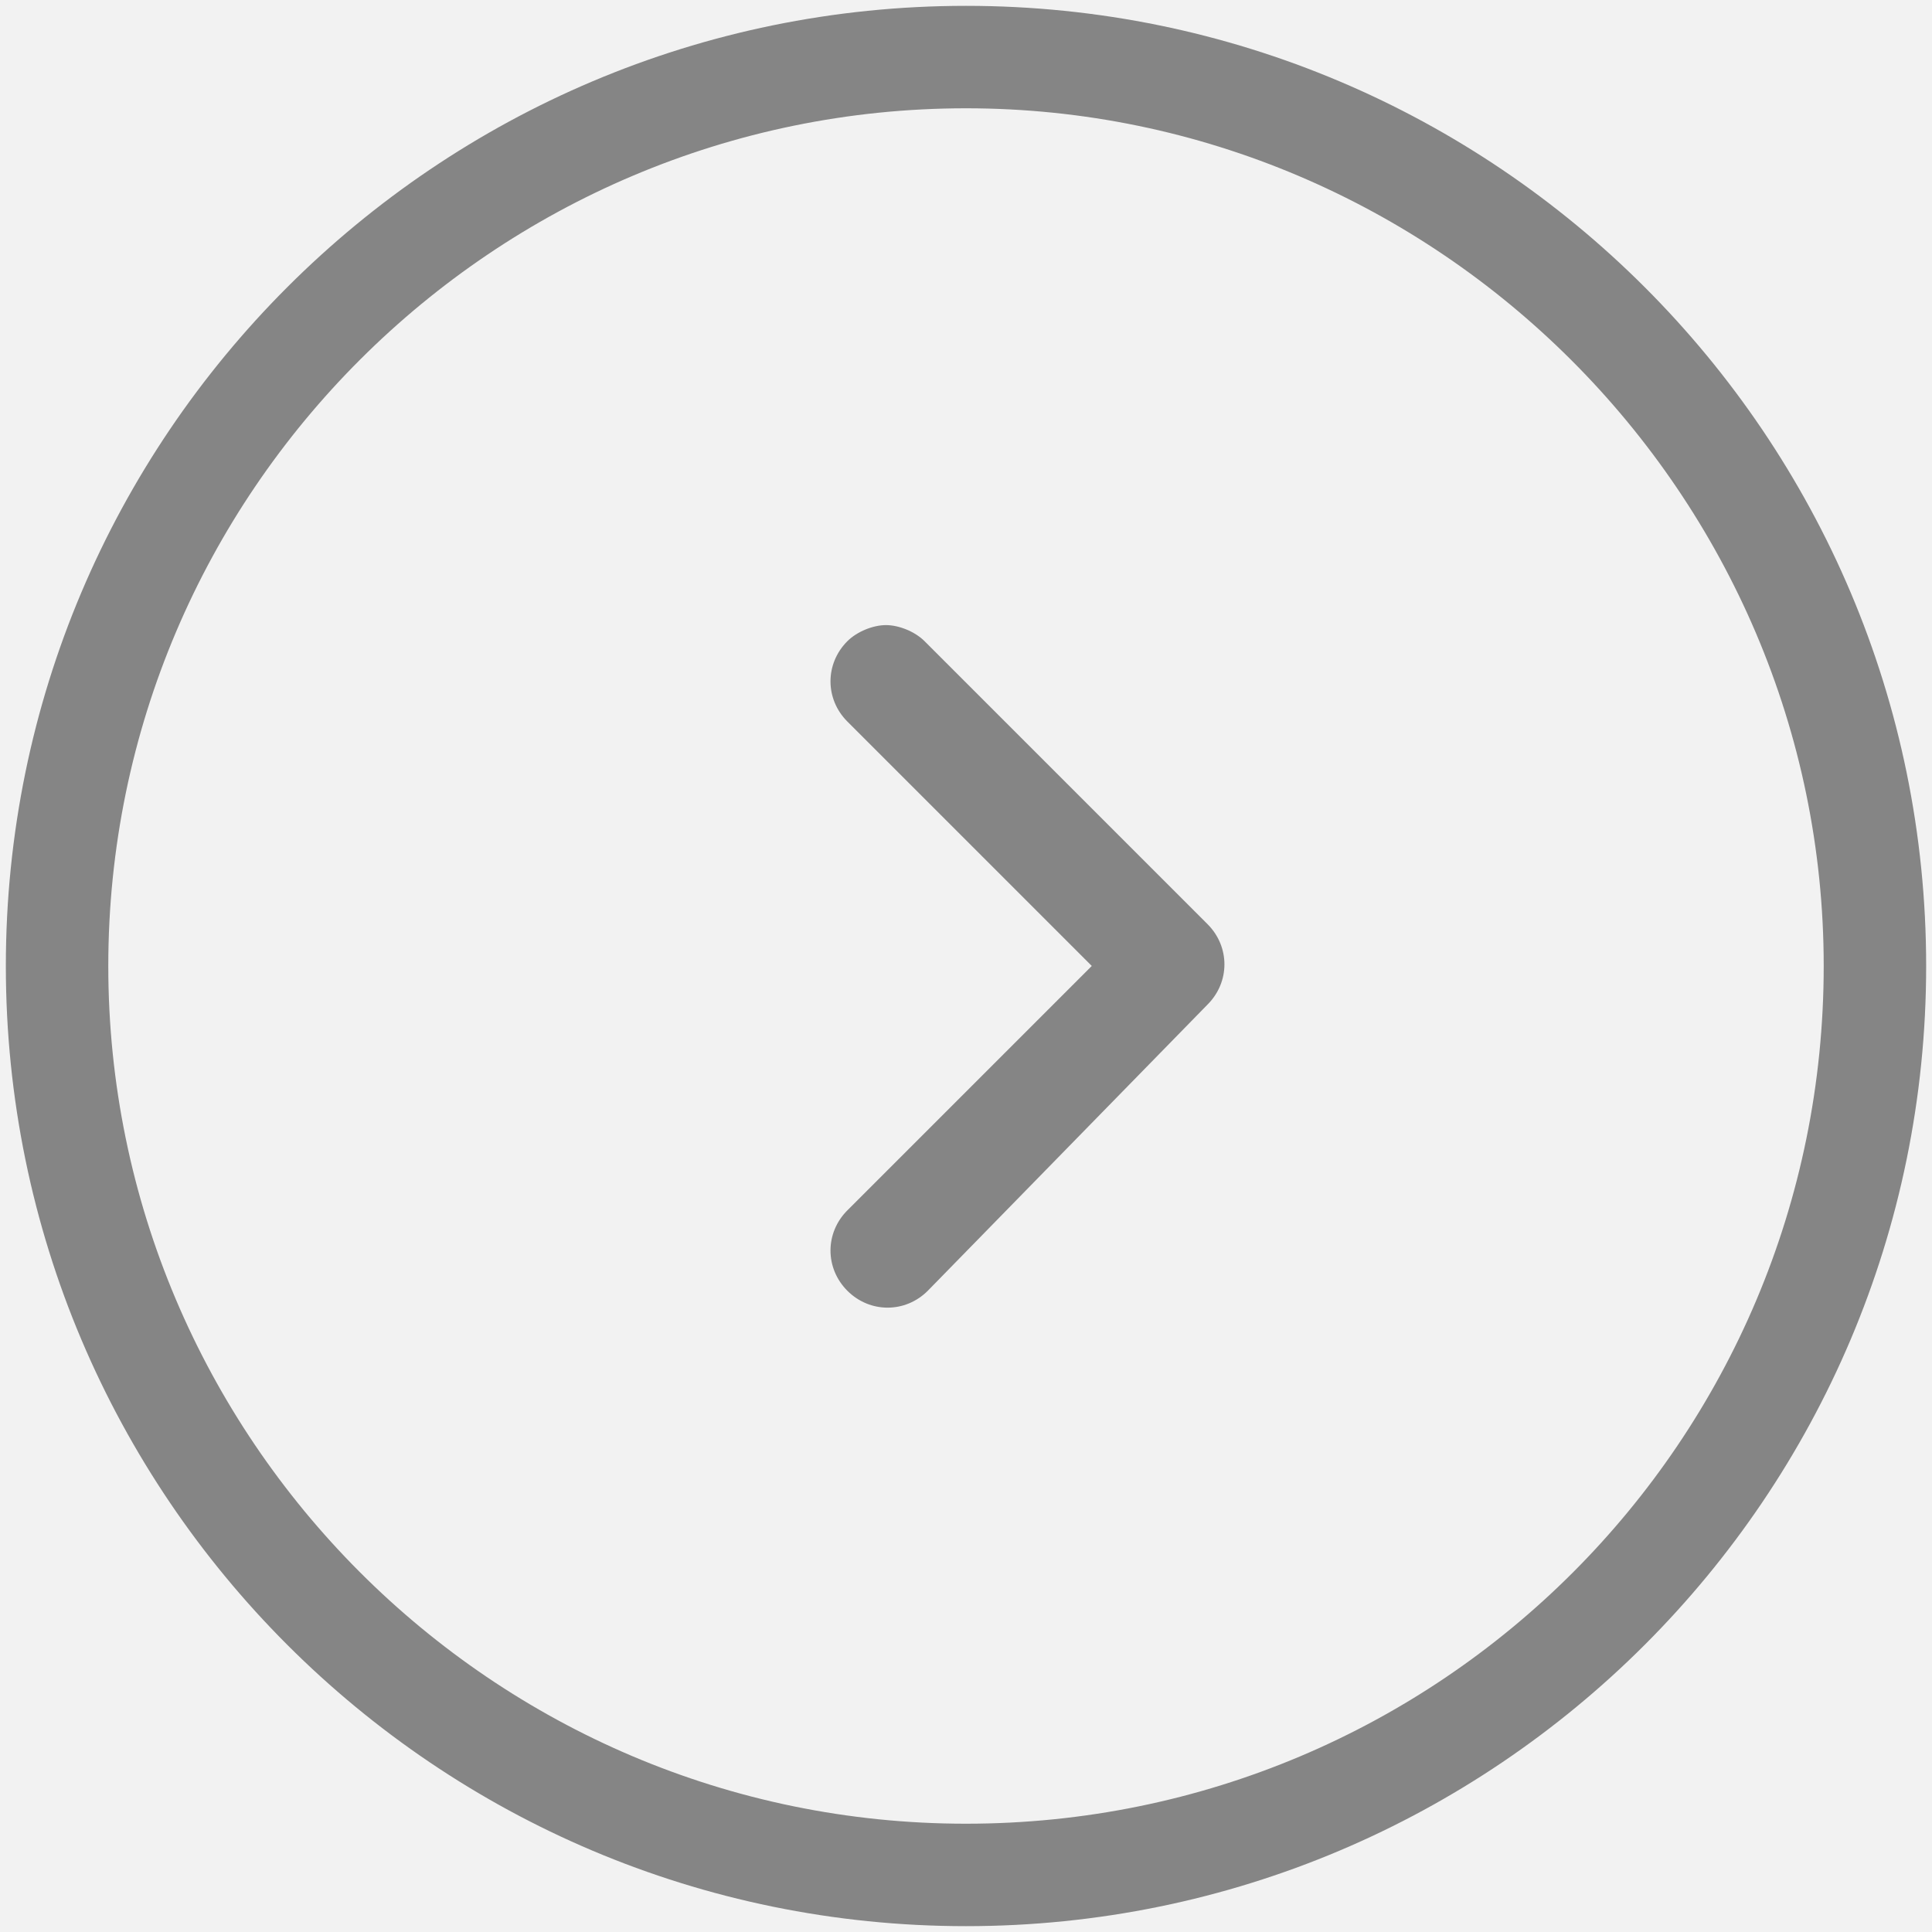
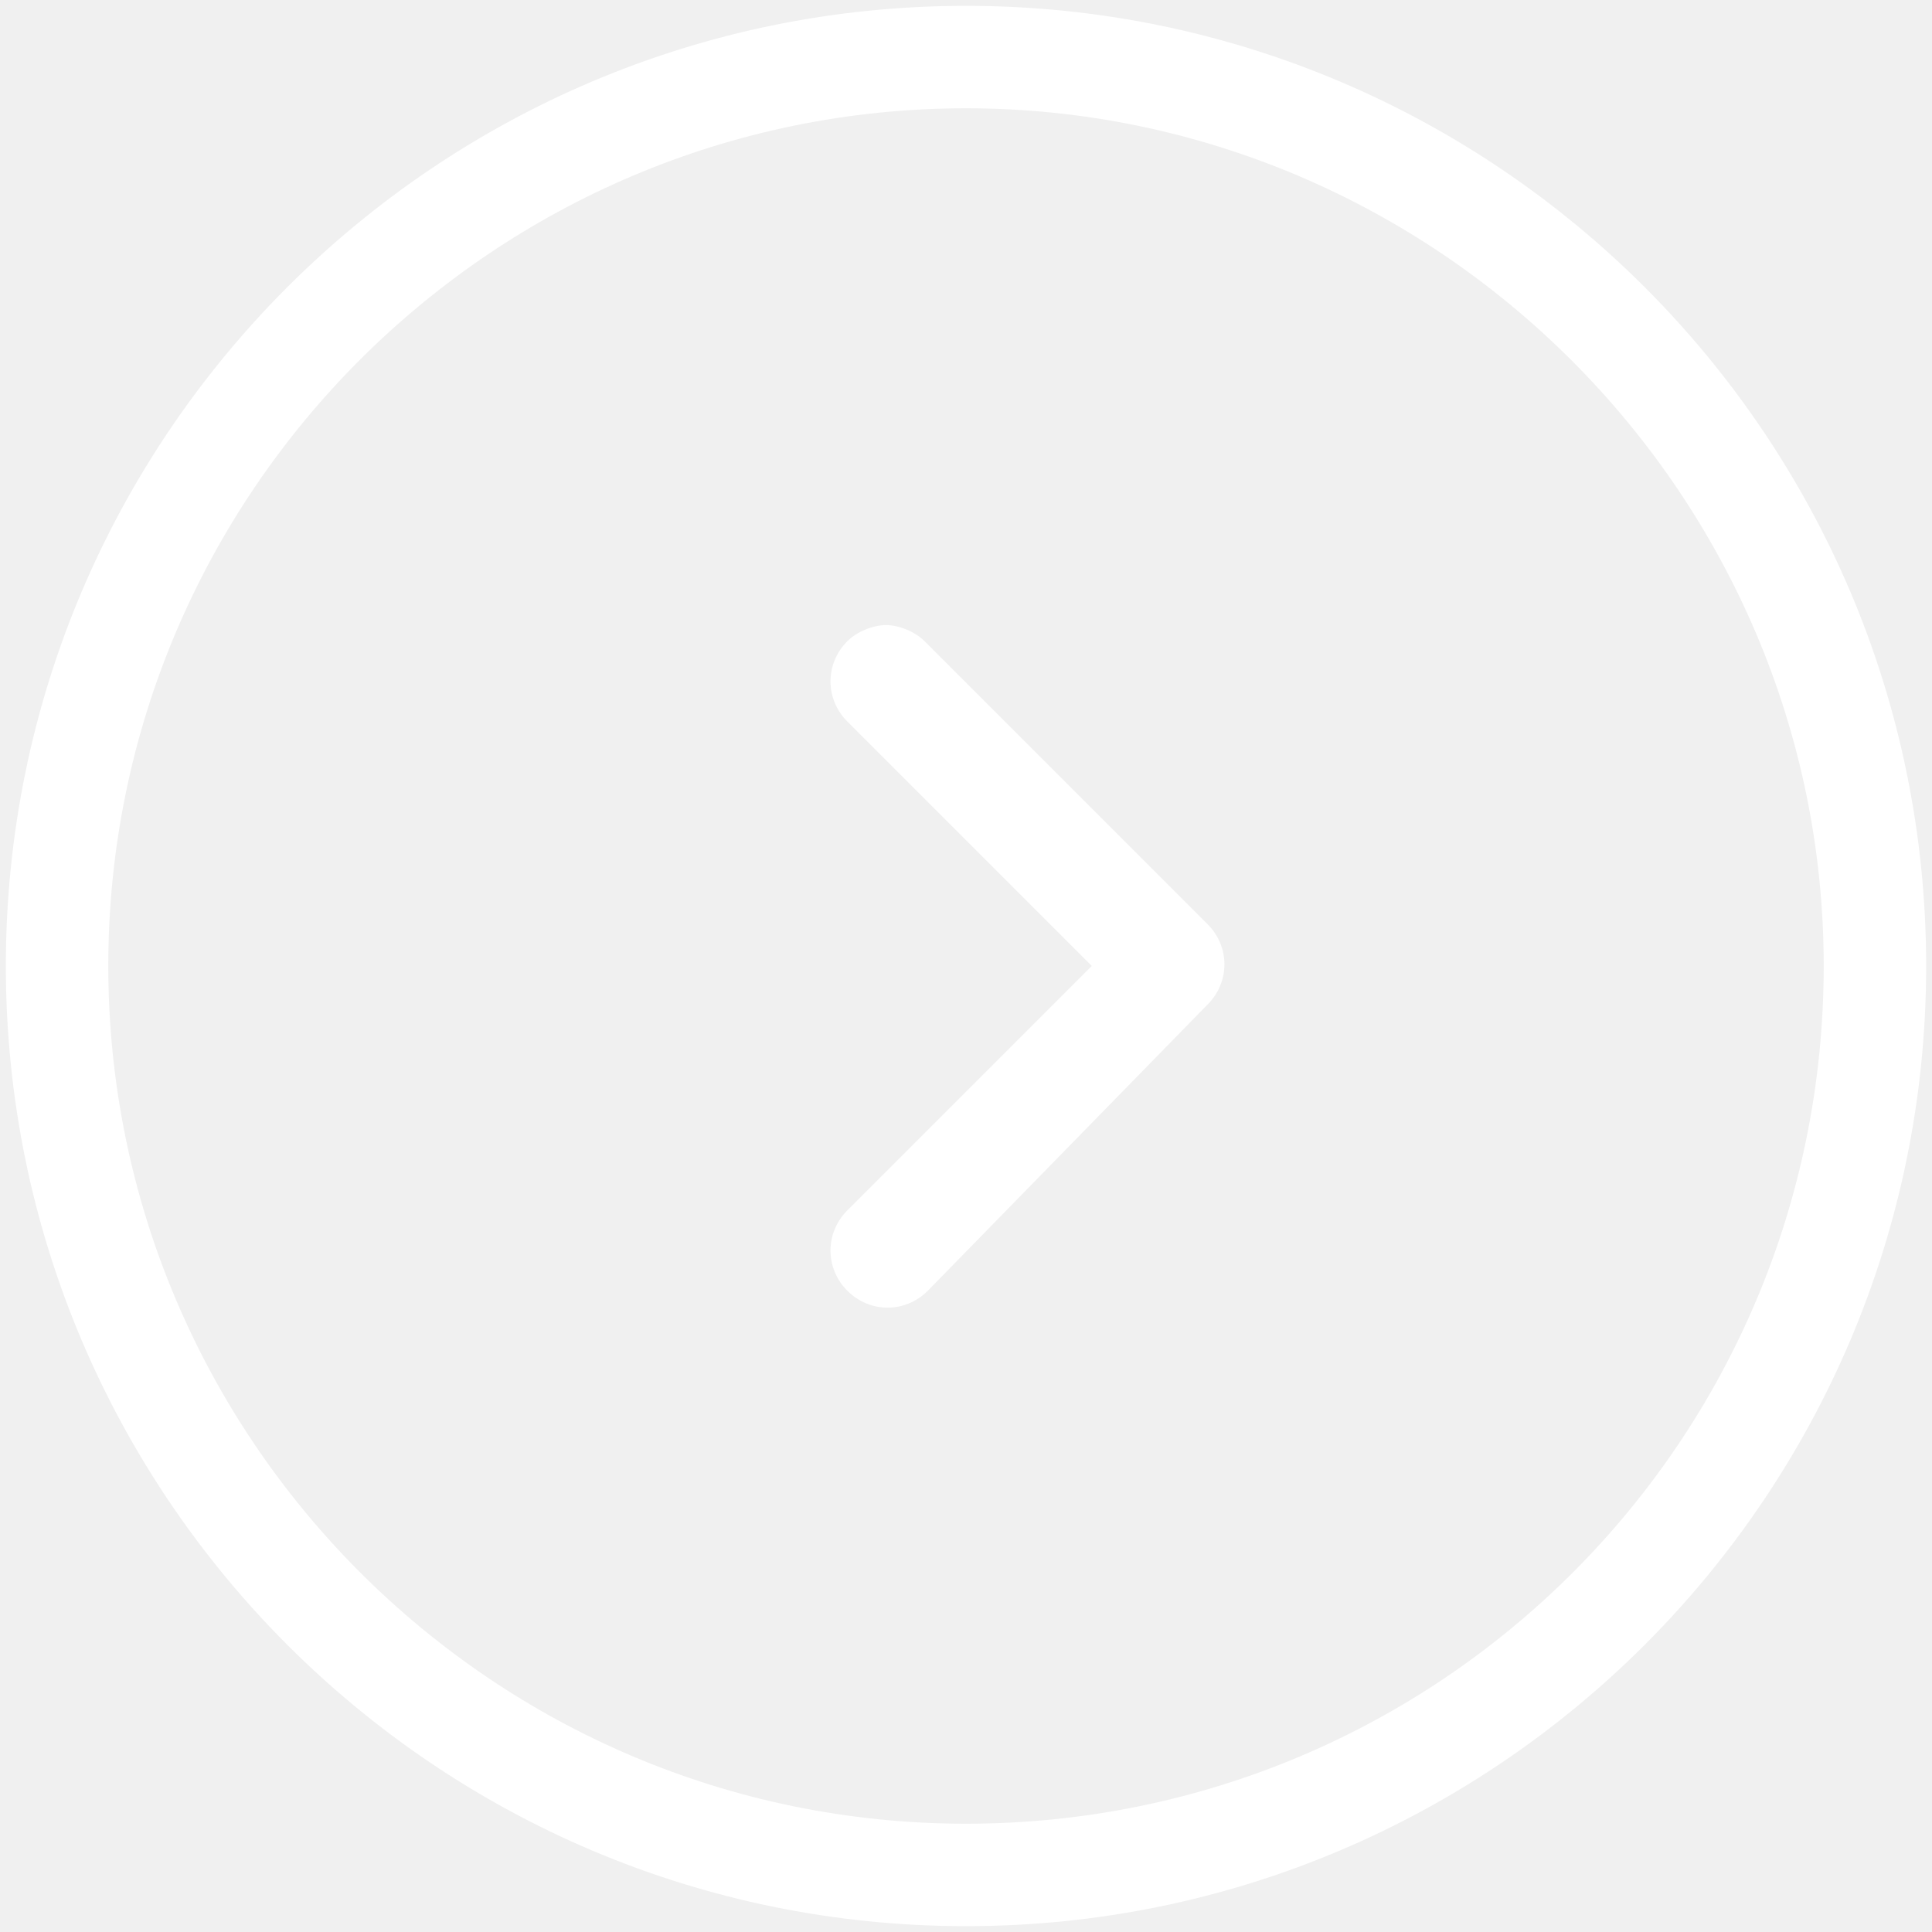
<svg xmlns="http://www.w3.org/2000/svg" width="40px" height="40px" viewBox="0 0 40 40" version="1.1">
  <defs />
  <g id="Page-1" stroke="none" stroke-width="1" fill="none" fill-rule="evenodd">
-     <g id="Desktop-HD-Copy-17" transform="translate(-1296, -2214)">
-       <rect id="Rectangle-9-Copy" fill="#F2F2F2" x="0" y="1738" width="1440" height="960" />
-       <g id="back-copy" transform="translate(1316, 2234) scale(-1, 1) translate(-1316, -2234) translate(1296, 2214)" fill="#858585">
+     <g id="Desktop-HD-Copy-23" transform="translate(-1296, -2214)" fill="#FFFFFF">
+       <g id="back-copy" transform="translate(1316, 2234) scale(-1, 1) translate(-1316, -2234) translate(1296, 2214)">
        <path d="M20,39.879 C30.97,39.879 39.879,30.97 39.879,20 C39.879,9.03 30.97,0.121 20,0.121 C9.03,0.121 0.121,9.03 0.121,20 C0.121,30.97 9.03,39.879 20,39.879 L20,39.879 Z M20,2.242 C29.758,2.242 37.758,10.182 37.758,20 C37.758,29.758 29.818,37.758 20,37.758 C10.182,37.758 2.242,29.818 2.242,20 C2.242,10.242 10.242,2.242 20,2.242 L20,2.242 Z M14.999,20.798 C14.533,20.332 14.533,19.6 14.999,19.134 L20.858,13.275 C21.058,13.075 21.39,12.942 21.657,12.942 C21.923,12.942 22.256,13.075 22.456,13.275 C22.922,13.741 22.922,14.473 22.456,14.939 L17.396,19.999 L22.456,25.059 C22.922,25.525 22.922,26.258 22.456,26.724 C21.99,27.19 21.257,27.19 20.791,26.724 L14.999,20.798 L14.999,20.798 Z" id="Shape" />
      </g>
    </g>
  </g>
</svg>
